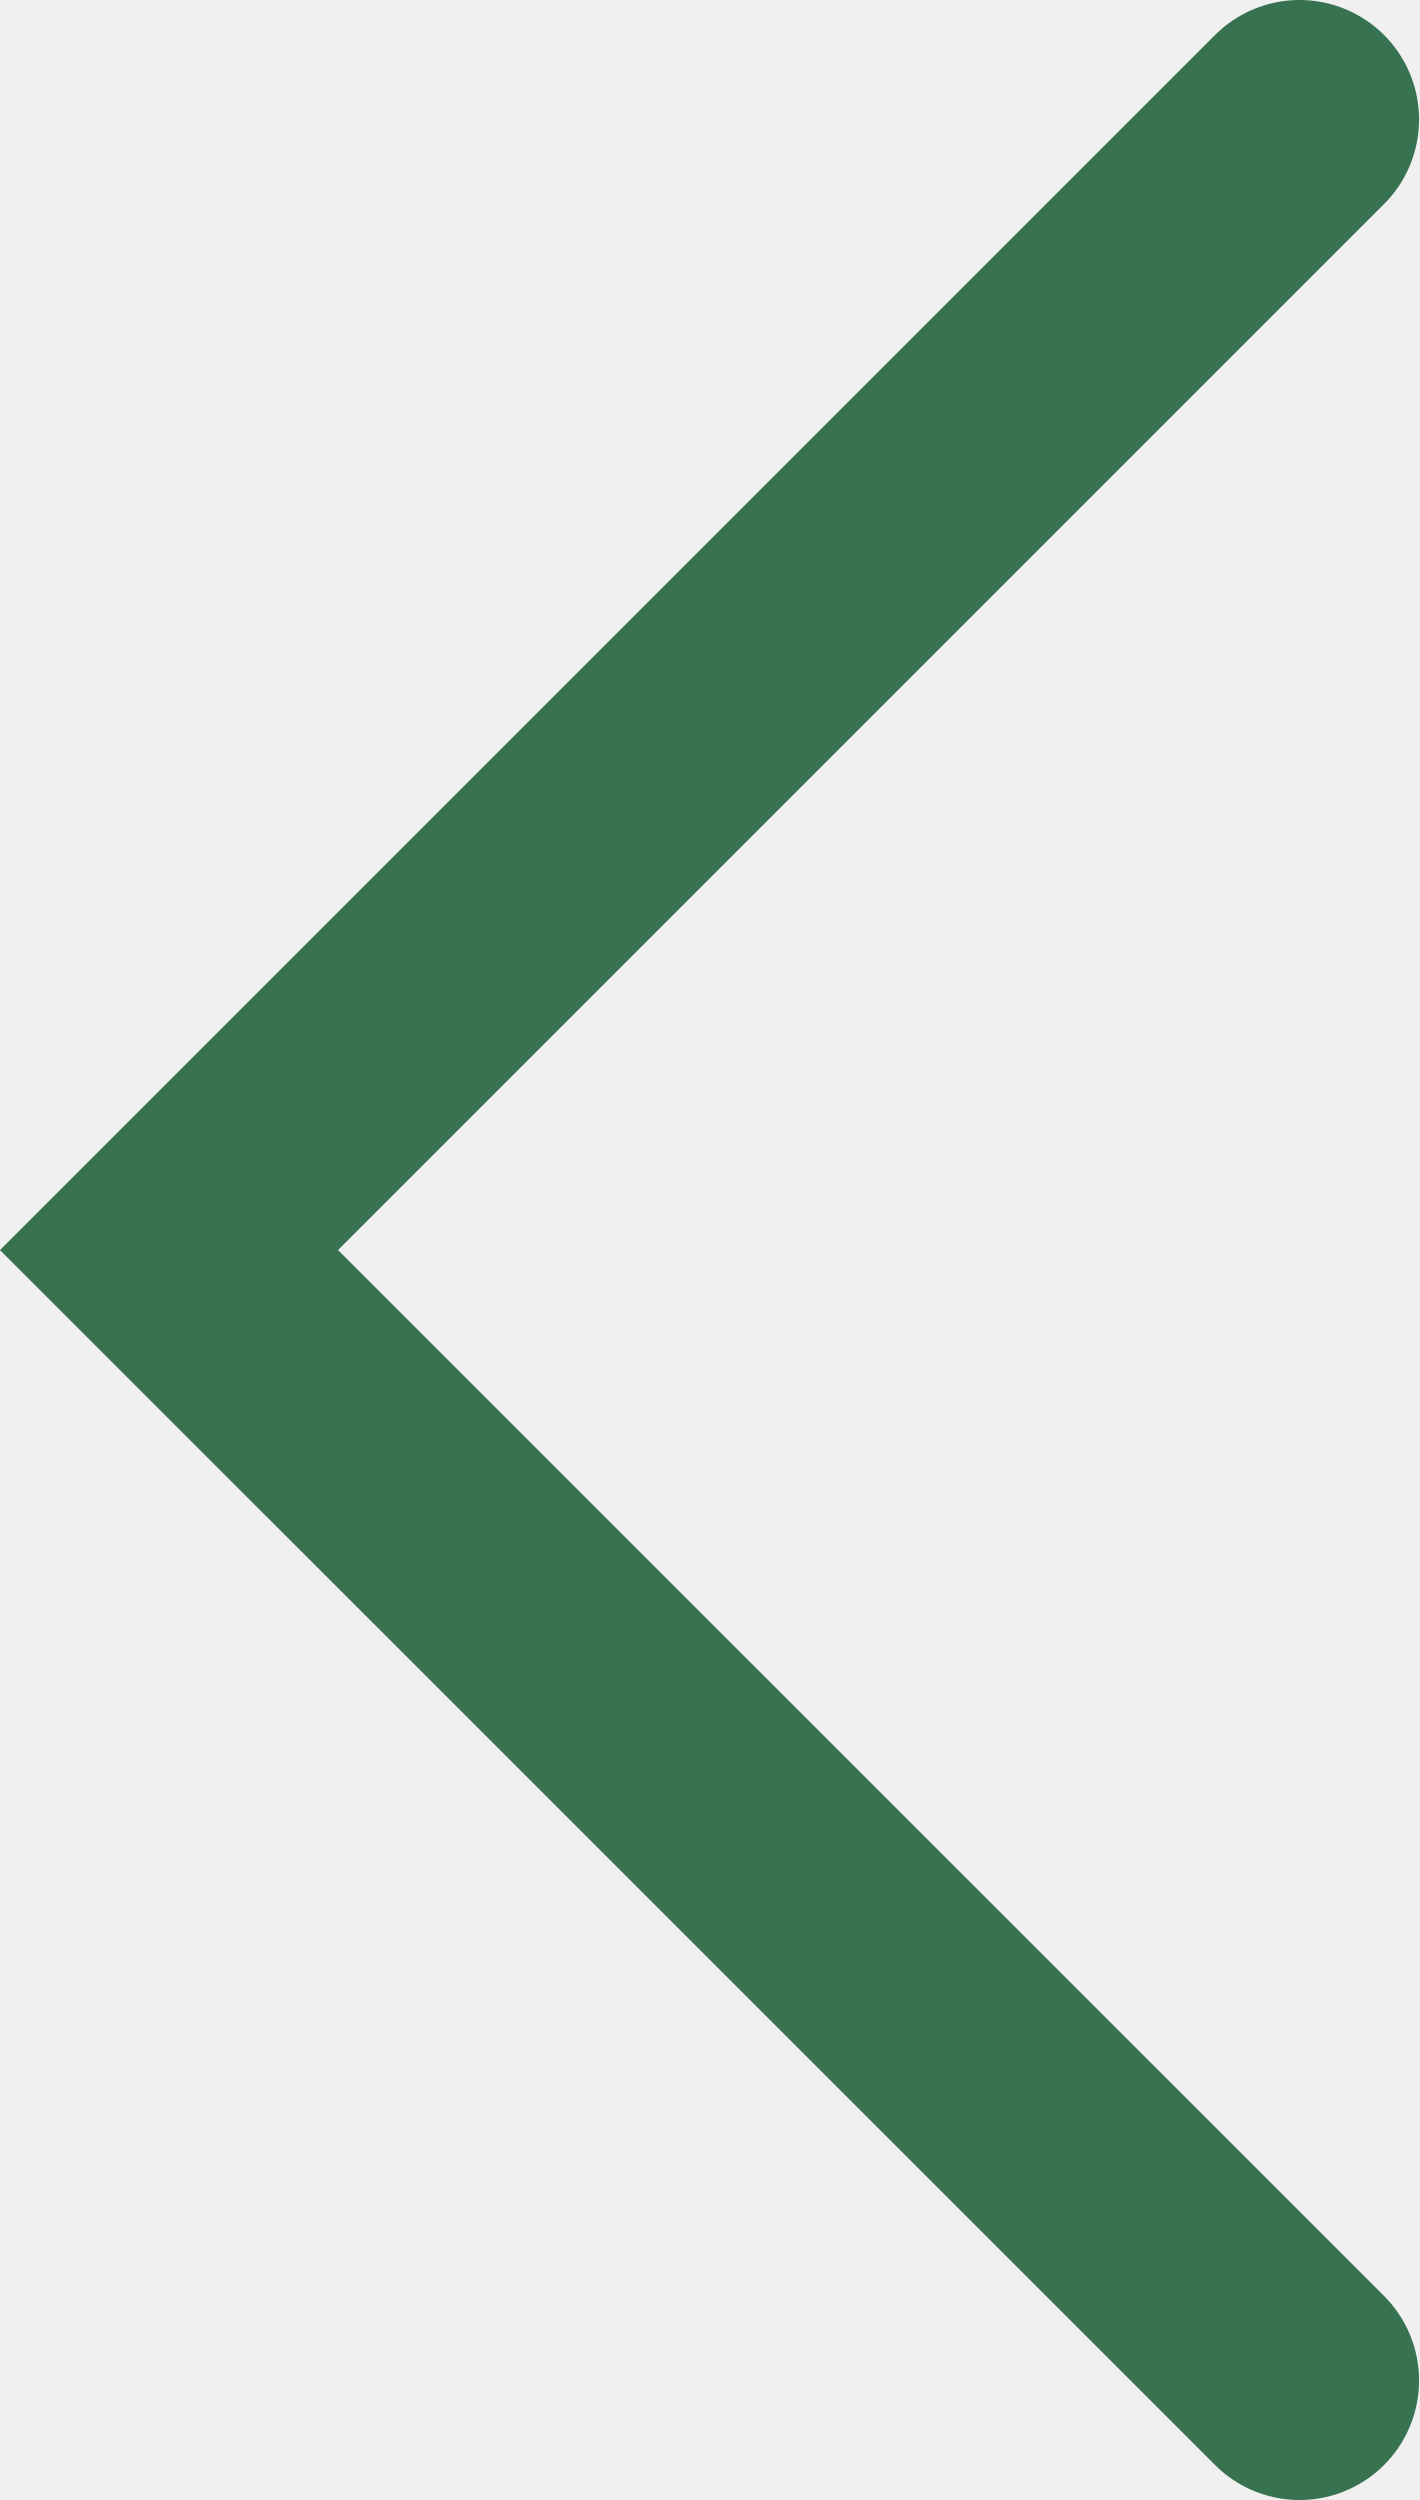
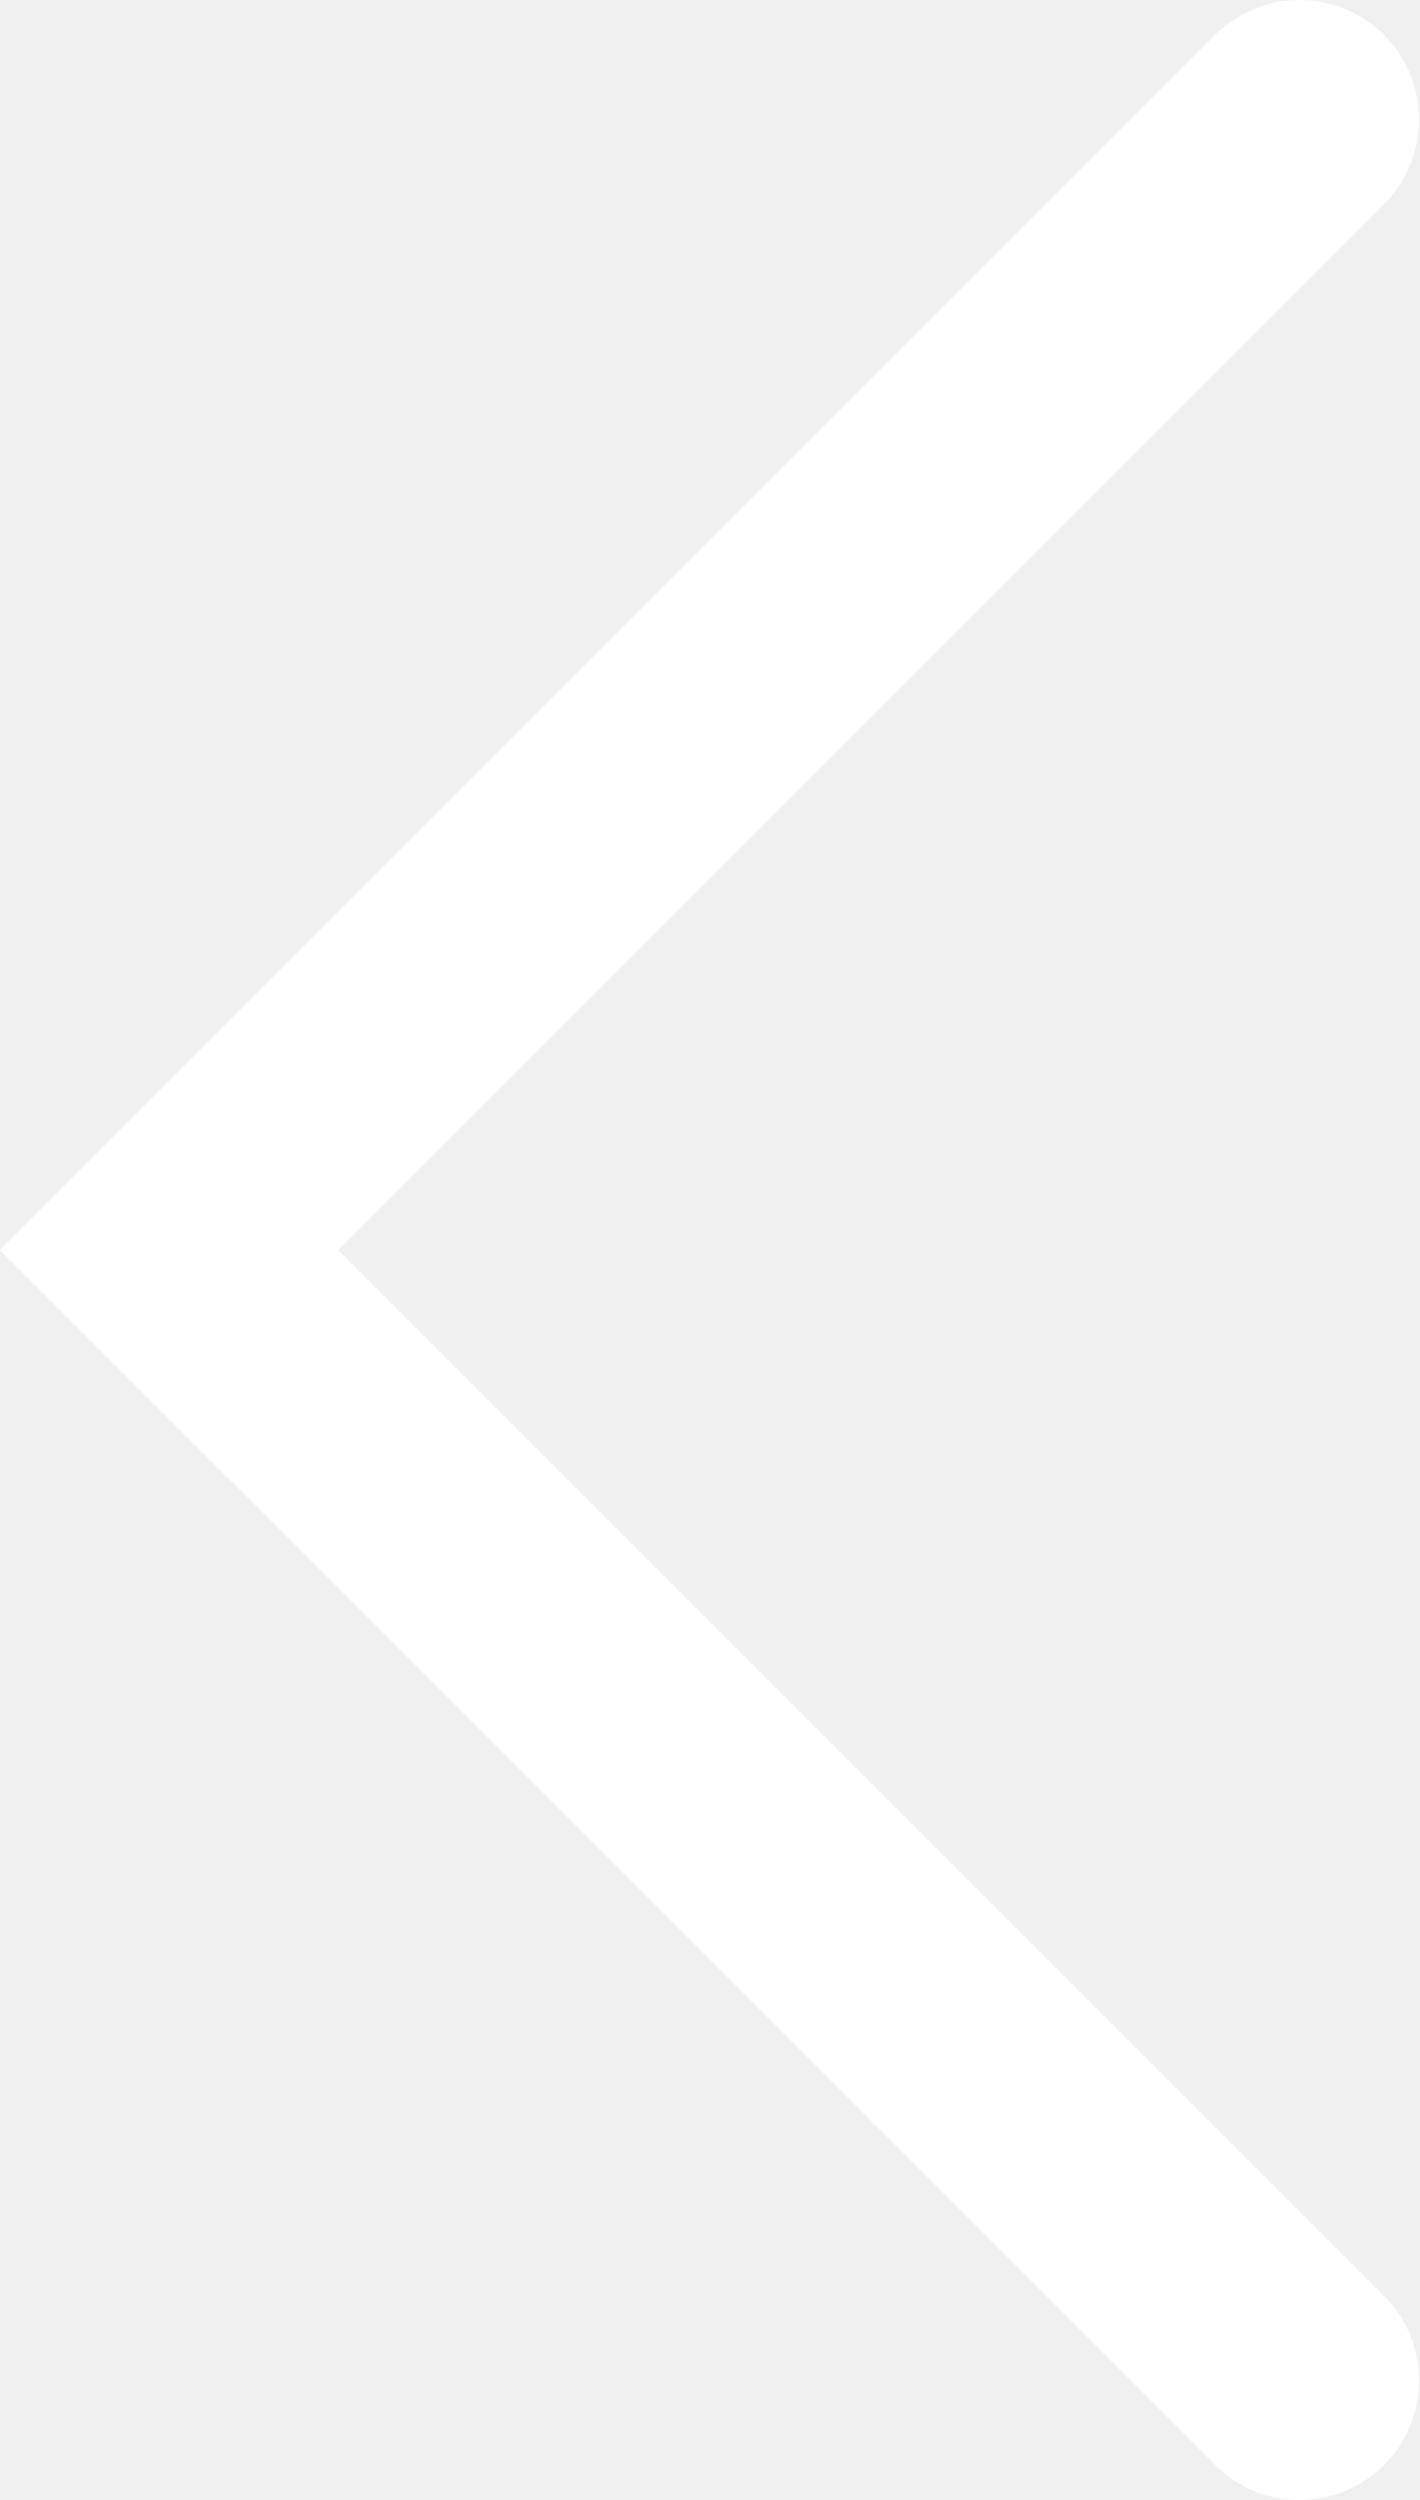
<svg xmlns="http://www.w3.org/2000/svg" id="Layer_1" data-name="Layer 1" viewBox="0 0 118.73 209.17">
  <defs>
    <style>
      .cls-1 {
        fill: none;
-         stroke: #377251;
+         stroke: #fff;
        stroke-linecap: round;
        stroke-miterlimit: 10;
        stroke-width: 20px;
      }
    </style>
  </defs>
  <polyline class="cls-1" points="108.73 10 14.14 104.59 108.73 199.17" />
</svg>
